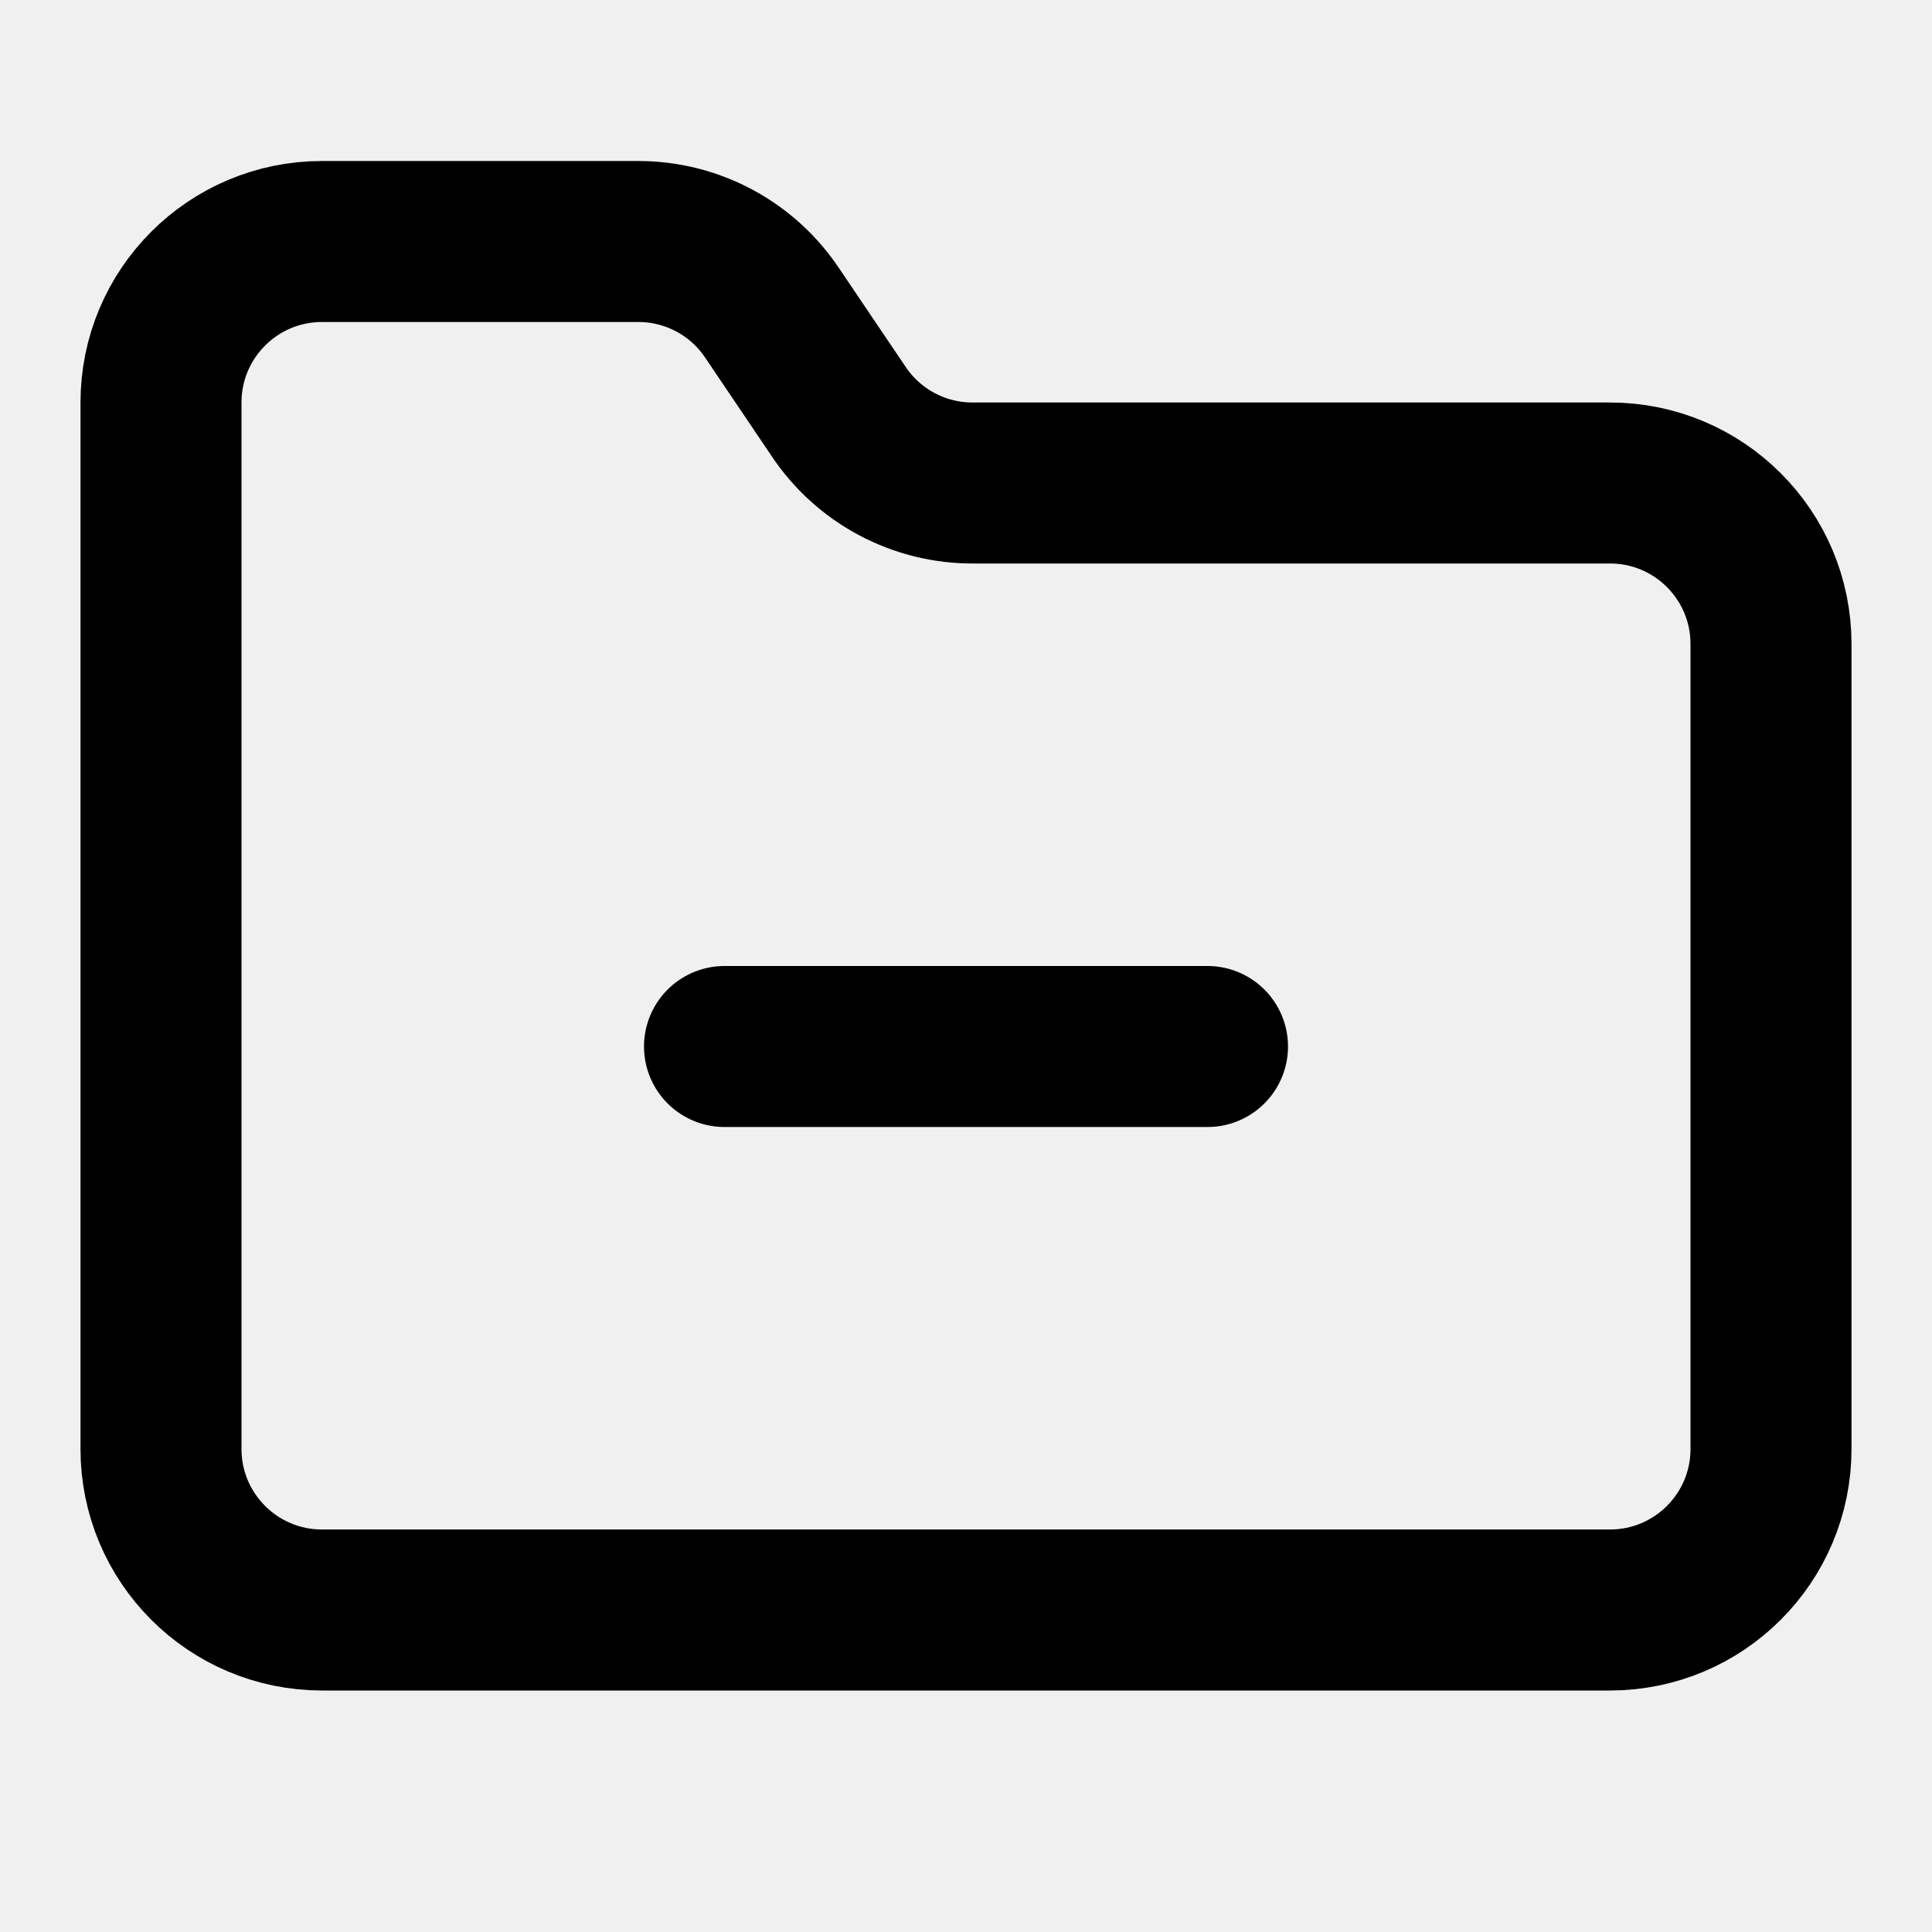
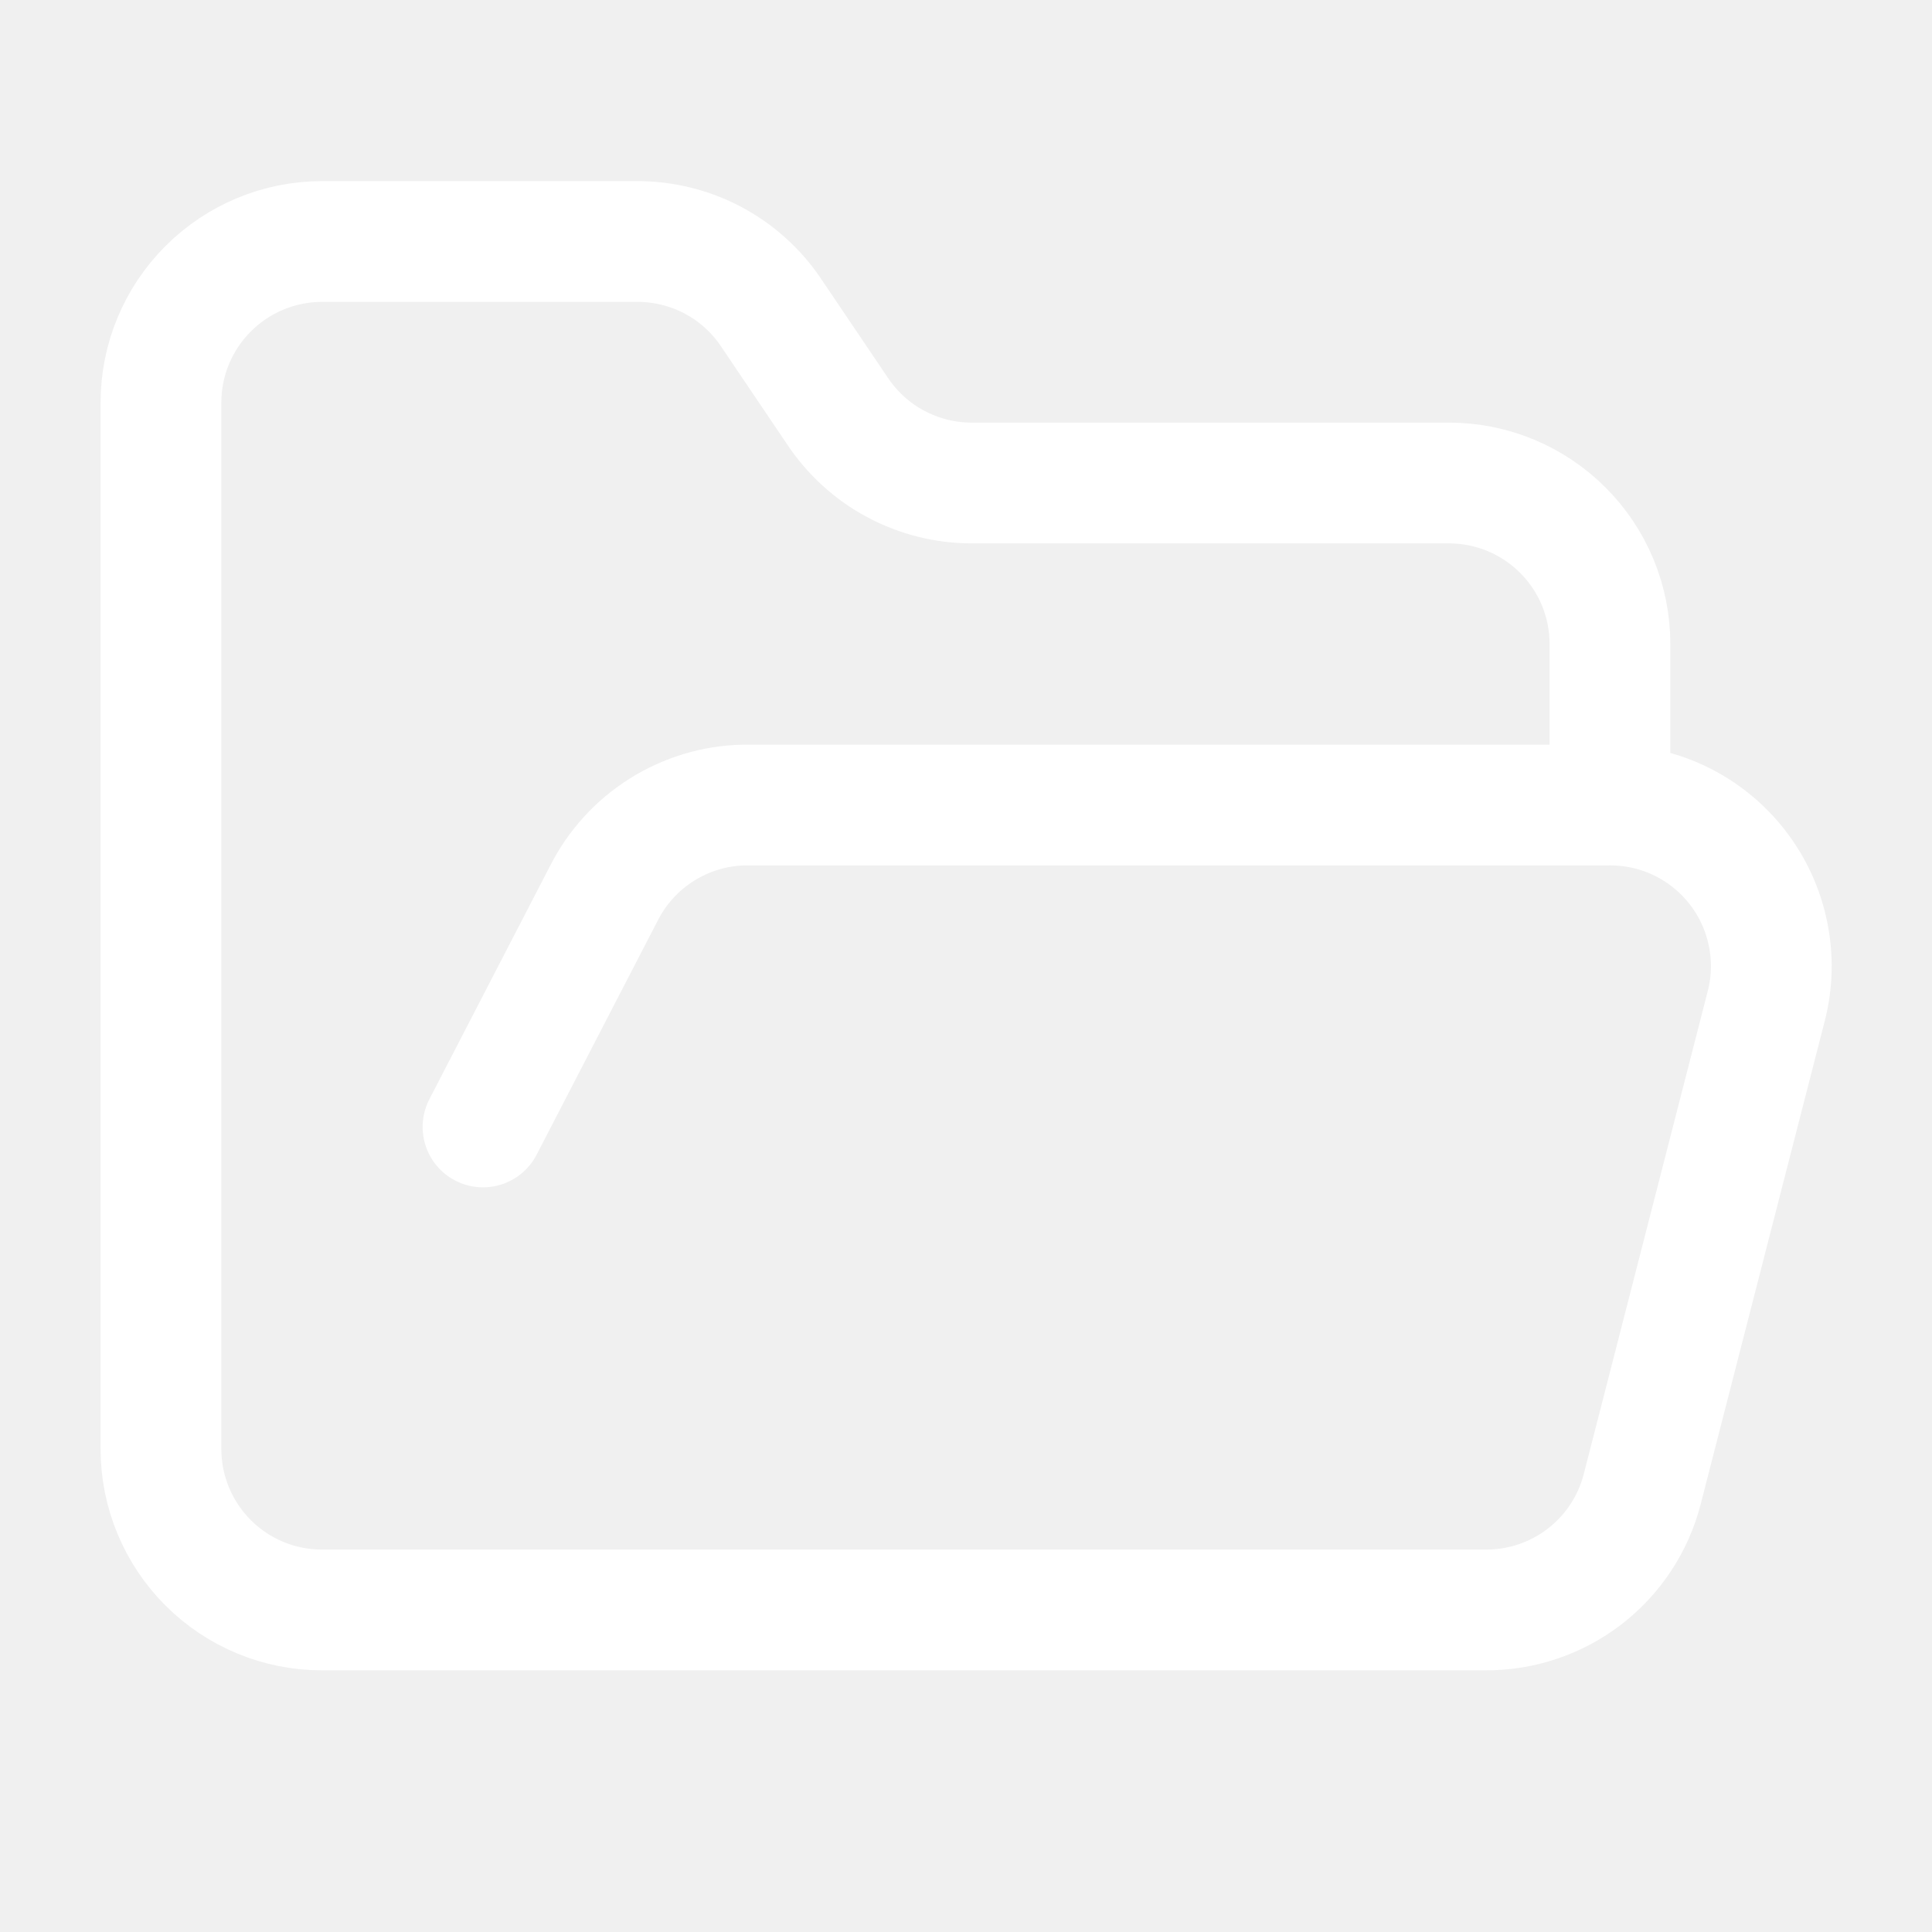
- <svg xmlns="http://www.w3.org/2000/svg" class="lucide lucide-folder-minus" viewBox="0 0 24 24" fill="none" stroke="currentColor" stroke-width="2" stroke-linecap="round" stroke-linejoin="round">
-   <path d="M9 13h6" />
-   <path d="M20 20a2 2 0 0 0 2-2V8a2 2 0 0 0-2-2h-7.9a2 2 0 0 1-1.69-.9L9.6 3.9A2 2 0 0 0 7.93 3H4a2 2 0 0 0-2 2v13a2 2 0 0 0 2 2Z" />
+ <svg xmlns="http://www.w3.org/2000/svg" width="16" height="16" viewBox="0 0 16 16" fill="none">
+   <path d="M4 9.333L5 7.4C5.109 7.184 5.274 7.002 5.478 6.873C5.683 6.744 5.918 6.672 6.16 6.667H13.333M13.333 6.667C13.537 6.666 13.738 6.713 13.921 6.802C14.104 6.892 14.264 7.022 14.389 7.183C14.514 7.344 14.6 7.531 14.641 7.73C14.683 7.93 14.678 8.136 14.627 8.333L13.6 12.333C13.526 12.621 13.357 12.876 13.122 13.057C12.886 13.238 12.597 13.335 12.3 13.333H2.667C2.313 13.333 1.974 13.193 1.724 12.943C1.474 12.693 1.333 12.354 1.333 12V3.333C1.333 2.98 1.474 2.641 1.724 2.391C1.974 2.141 2.313 2 2.667 2H5.267C5.49 1.998 5.71 2.052 5.906 2.156C6.103 2.261 6.271 2.414 6.393 2.6L6.933 3.4C7.055 3.584 7.22 3.736 7.414 3.84C7.609 3.945 7.826 4 8.047 4H12C12.354 4 12.693 4.141 12.943 4.391C13.193 4.641 13.333 4.98 13.333 5.333V6.667Z" stroke="white" stroke-linecap="round" stroke-linejoin="round" />
</svg>
